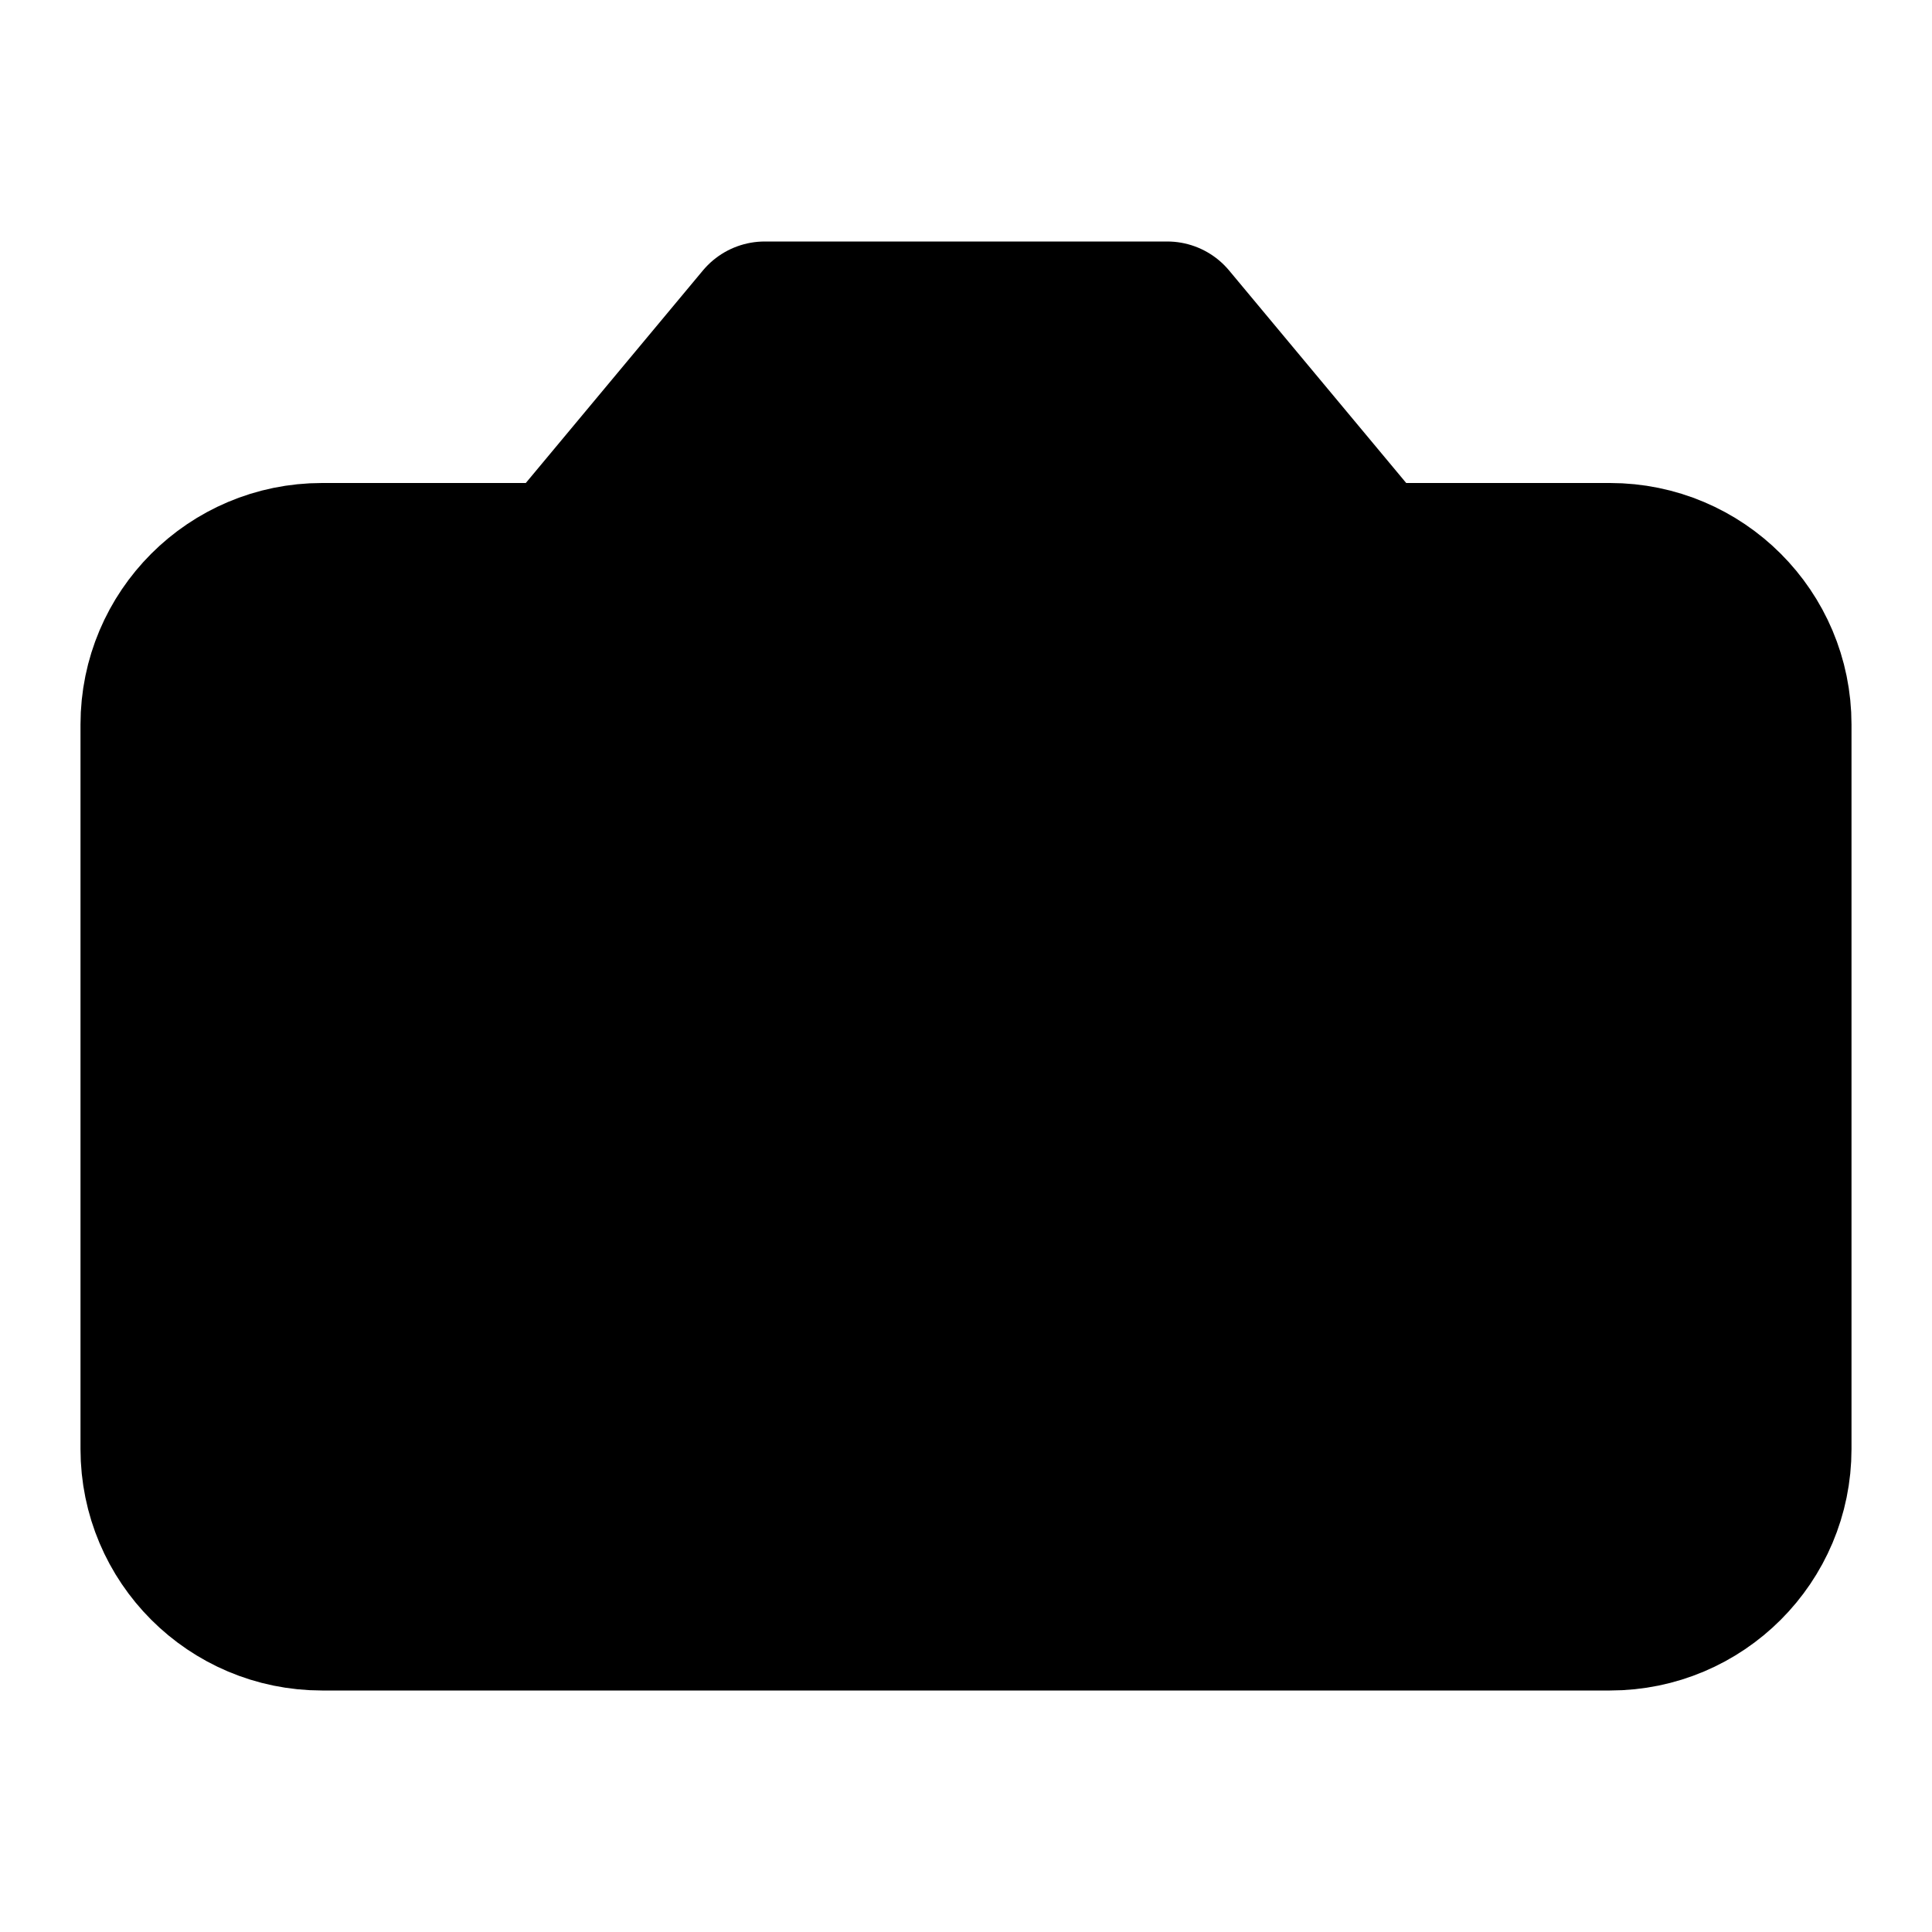
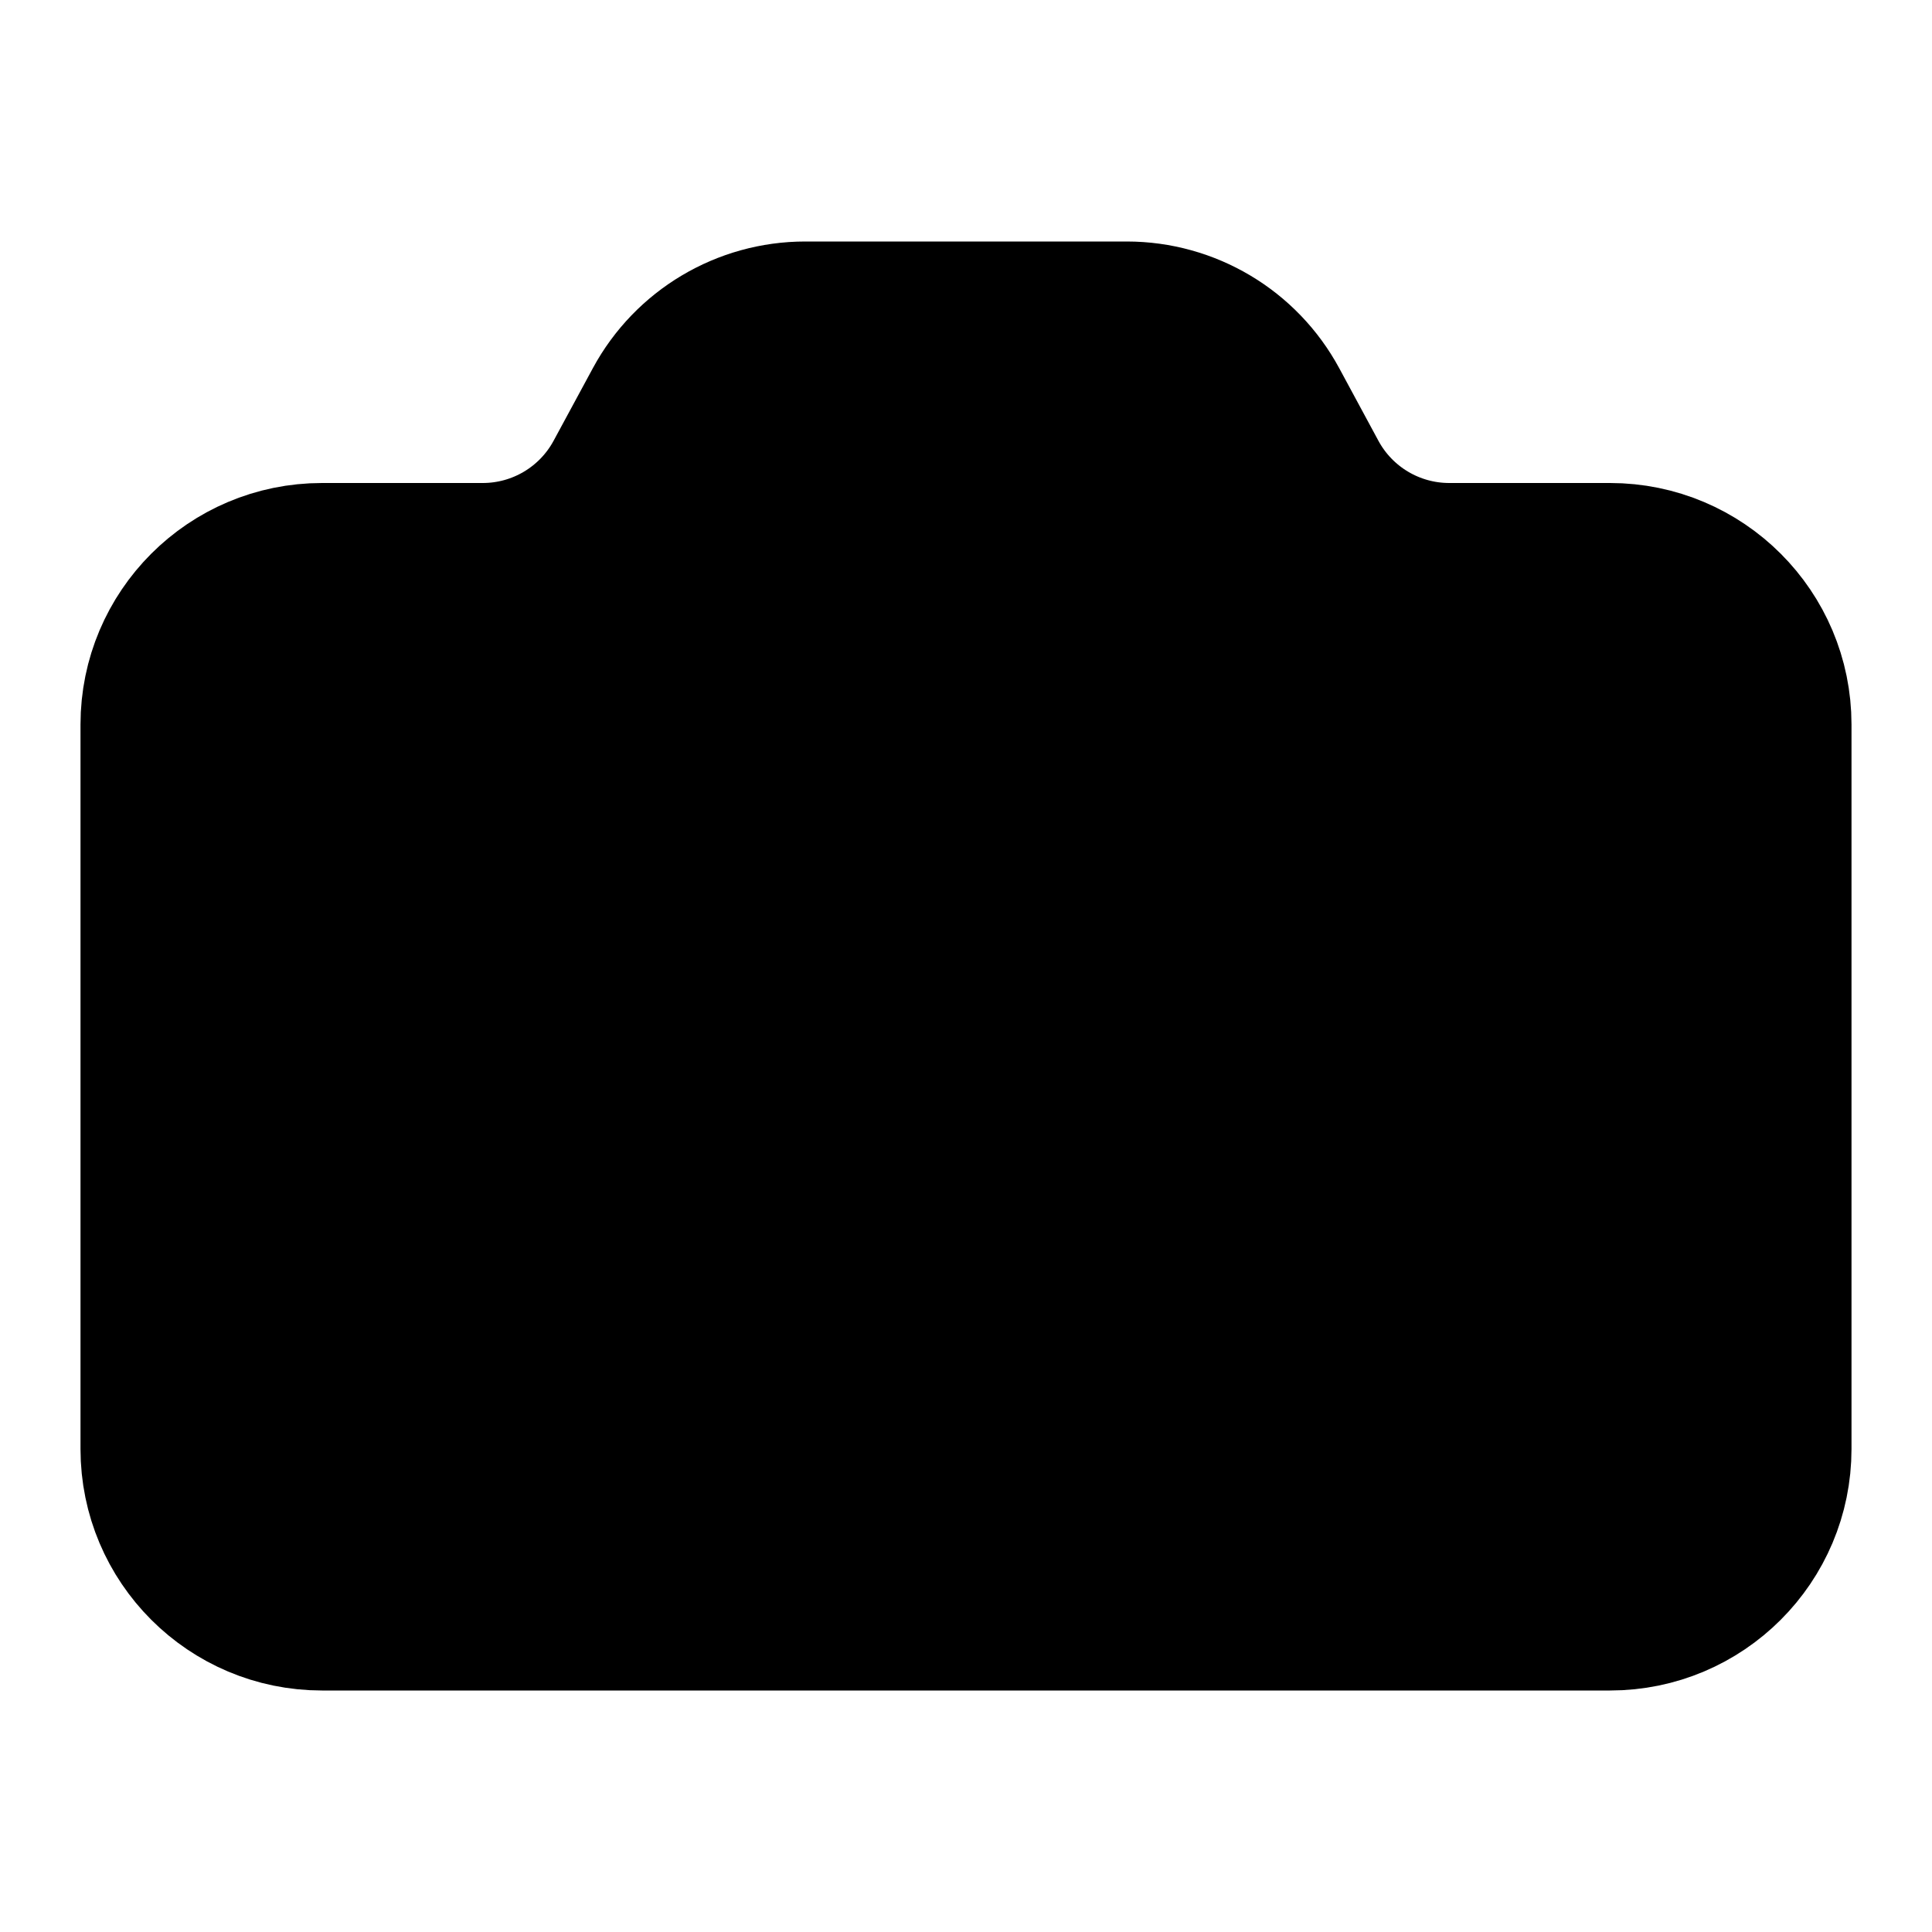
<svg xmlns="http://www.w3.org/2000/svg" width="24" height="24" viewBox="0 0 24 24" fill="currentColor" stroke="currentColor" stroke-width="2" stroke-linecap="round" stroke-linejoin="round">
-   <path vector-effect="non-scaling-stroke" d="M14.5 4h-5L7 7H4a2 2 0 0 0-2 2v9a2 2 0 0 0 2 2h16a2 2 0 0 0 2-2V9a2 2 0 0 0-2-2h-3l-2.5-3z" />
+   <path vector-effect="non-scaling-stroke" d="M13.997 4a2 2 0 0 1 1.76 1.05l.486.9A2 2 0 0 0 18.003 7H20a2 2 0 0 1 2 2v9a2 2 0 0 1-2 2H4a2 2 0 0 1-2-2V9a2 2 0 0 1 2-2h1.997a2 2 0 0 0 1.759-1.048l.489-.904A2 2 0 0 1 10.004 4z" />
  <circle vector-effect="non-scaling-stroke" cx="12" cy="13" r="3" />
</svg>
